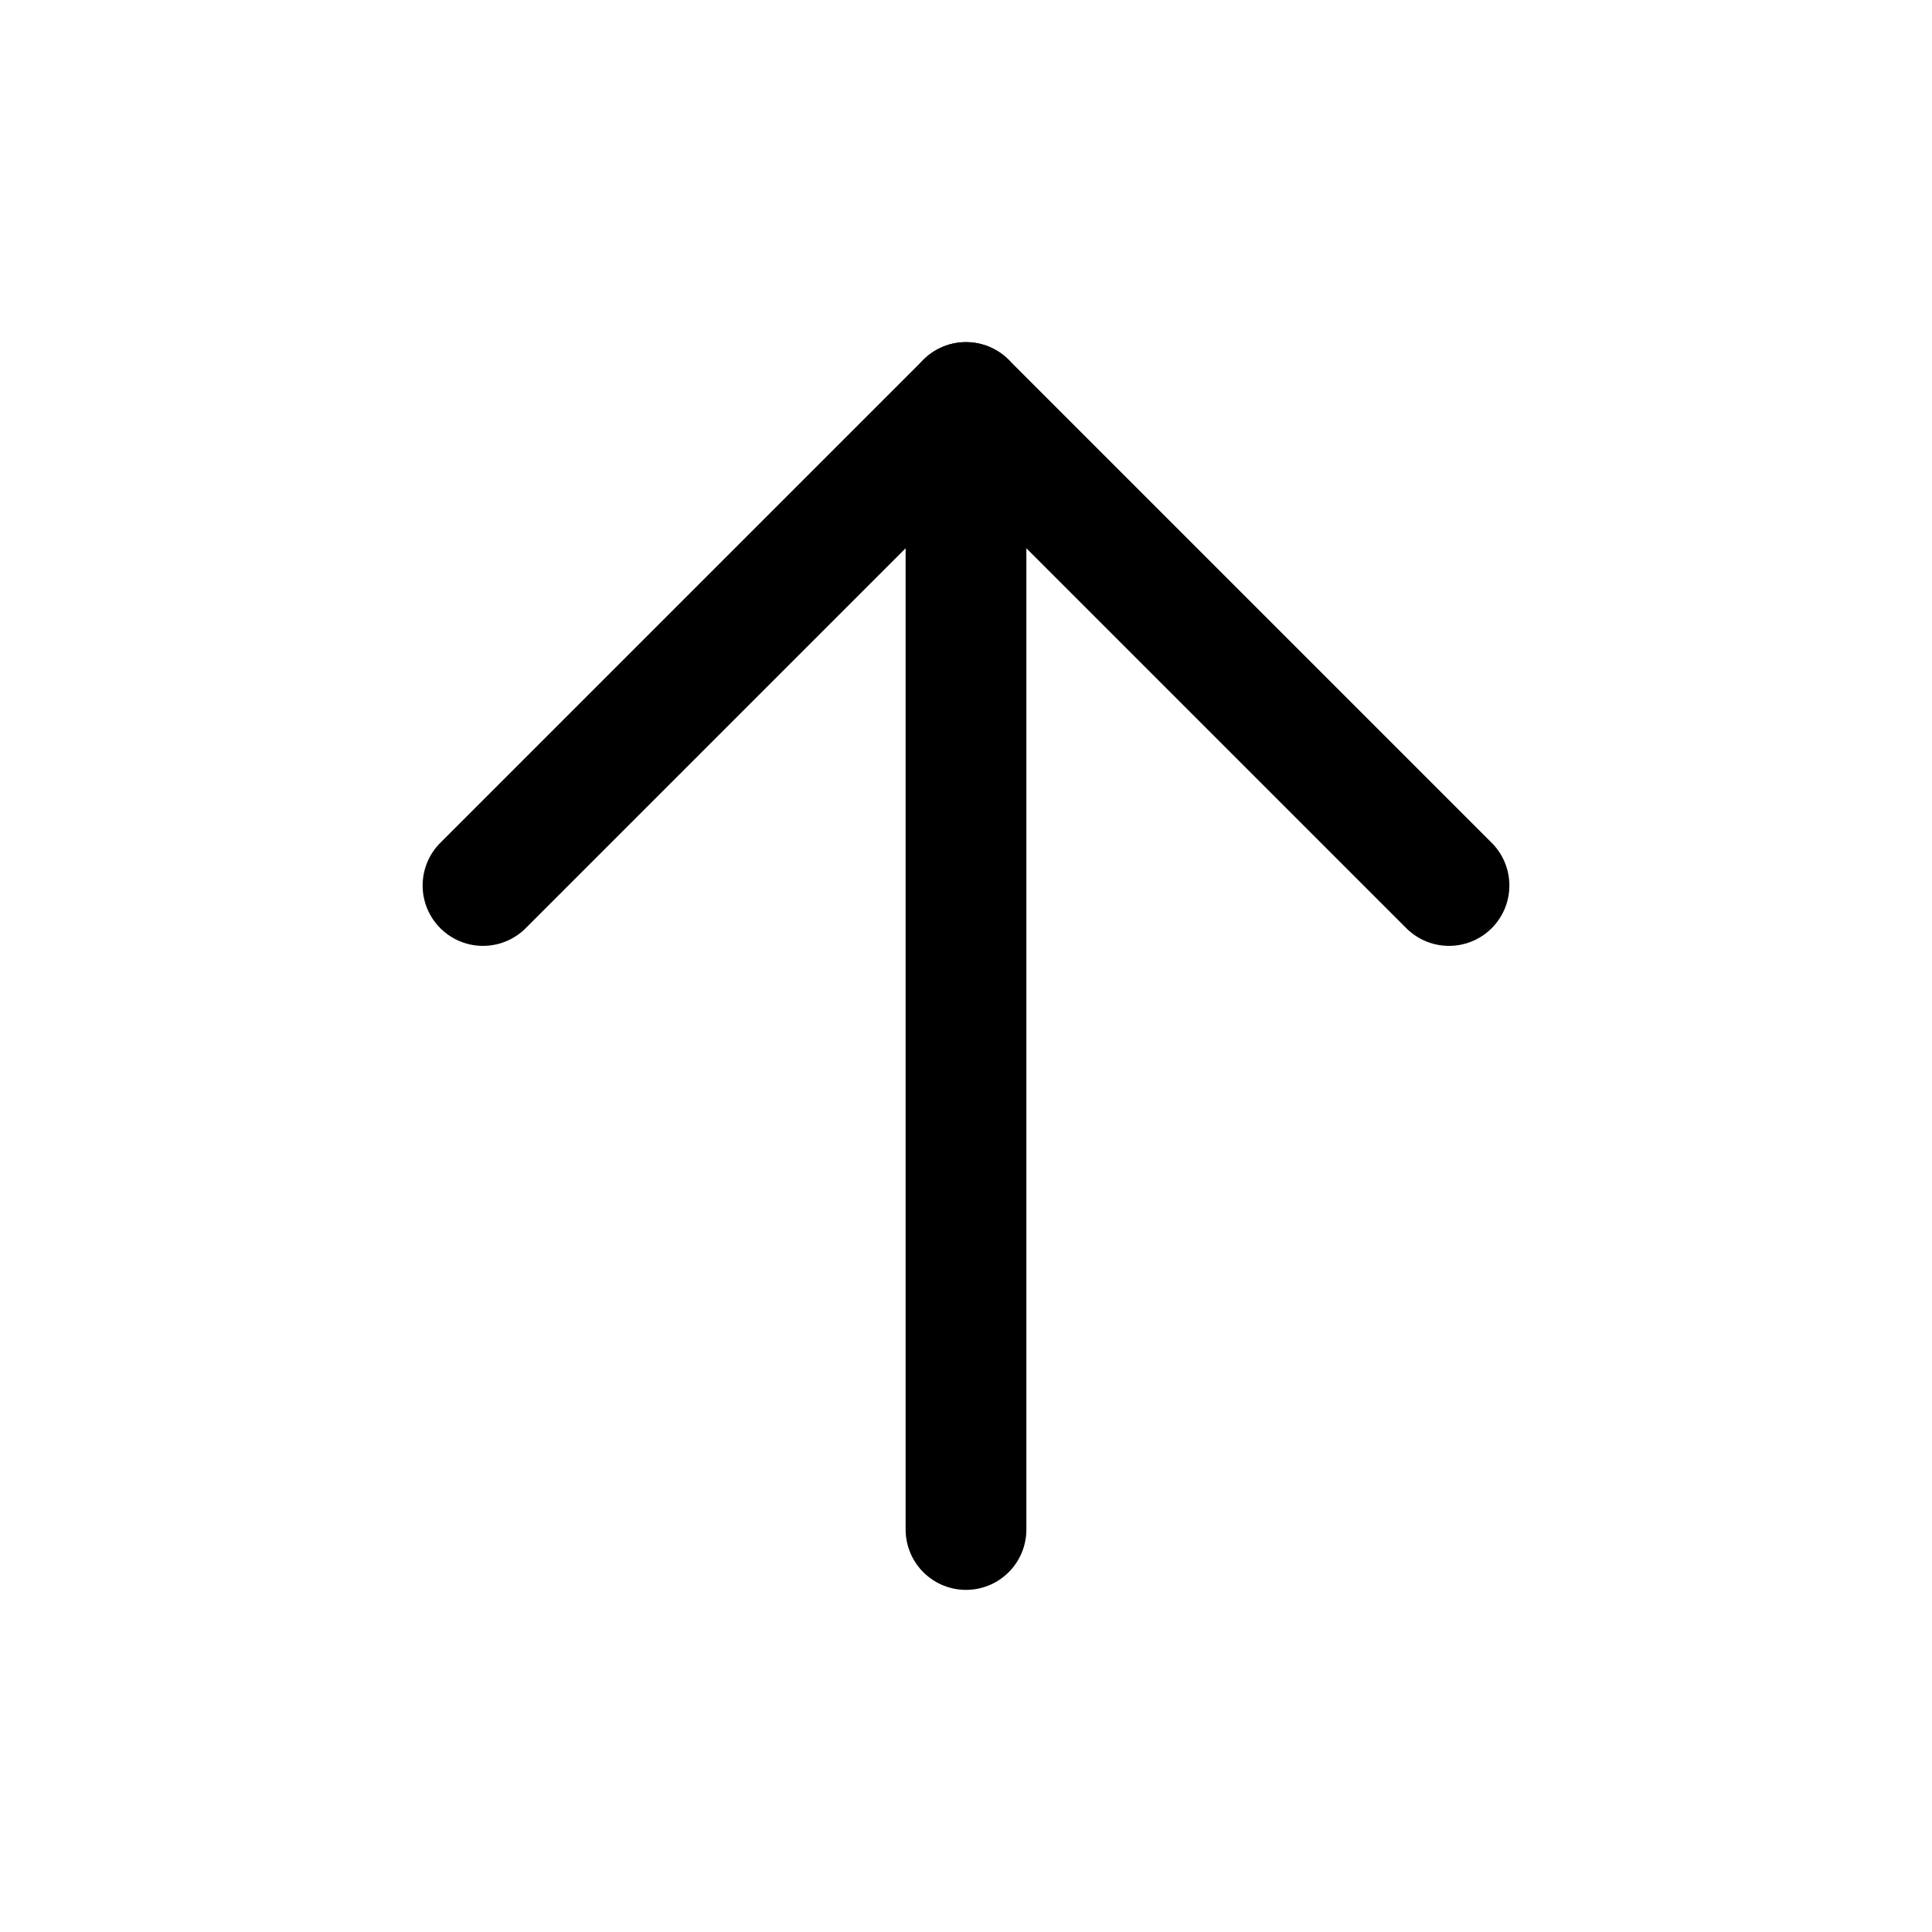
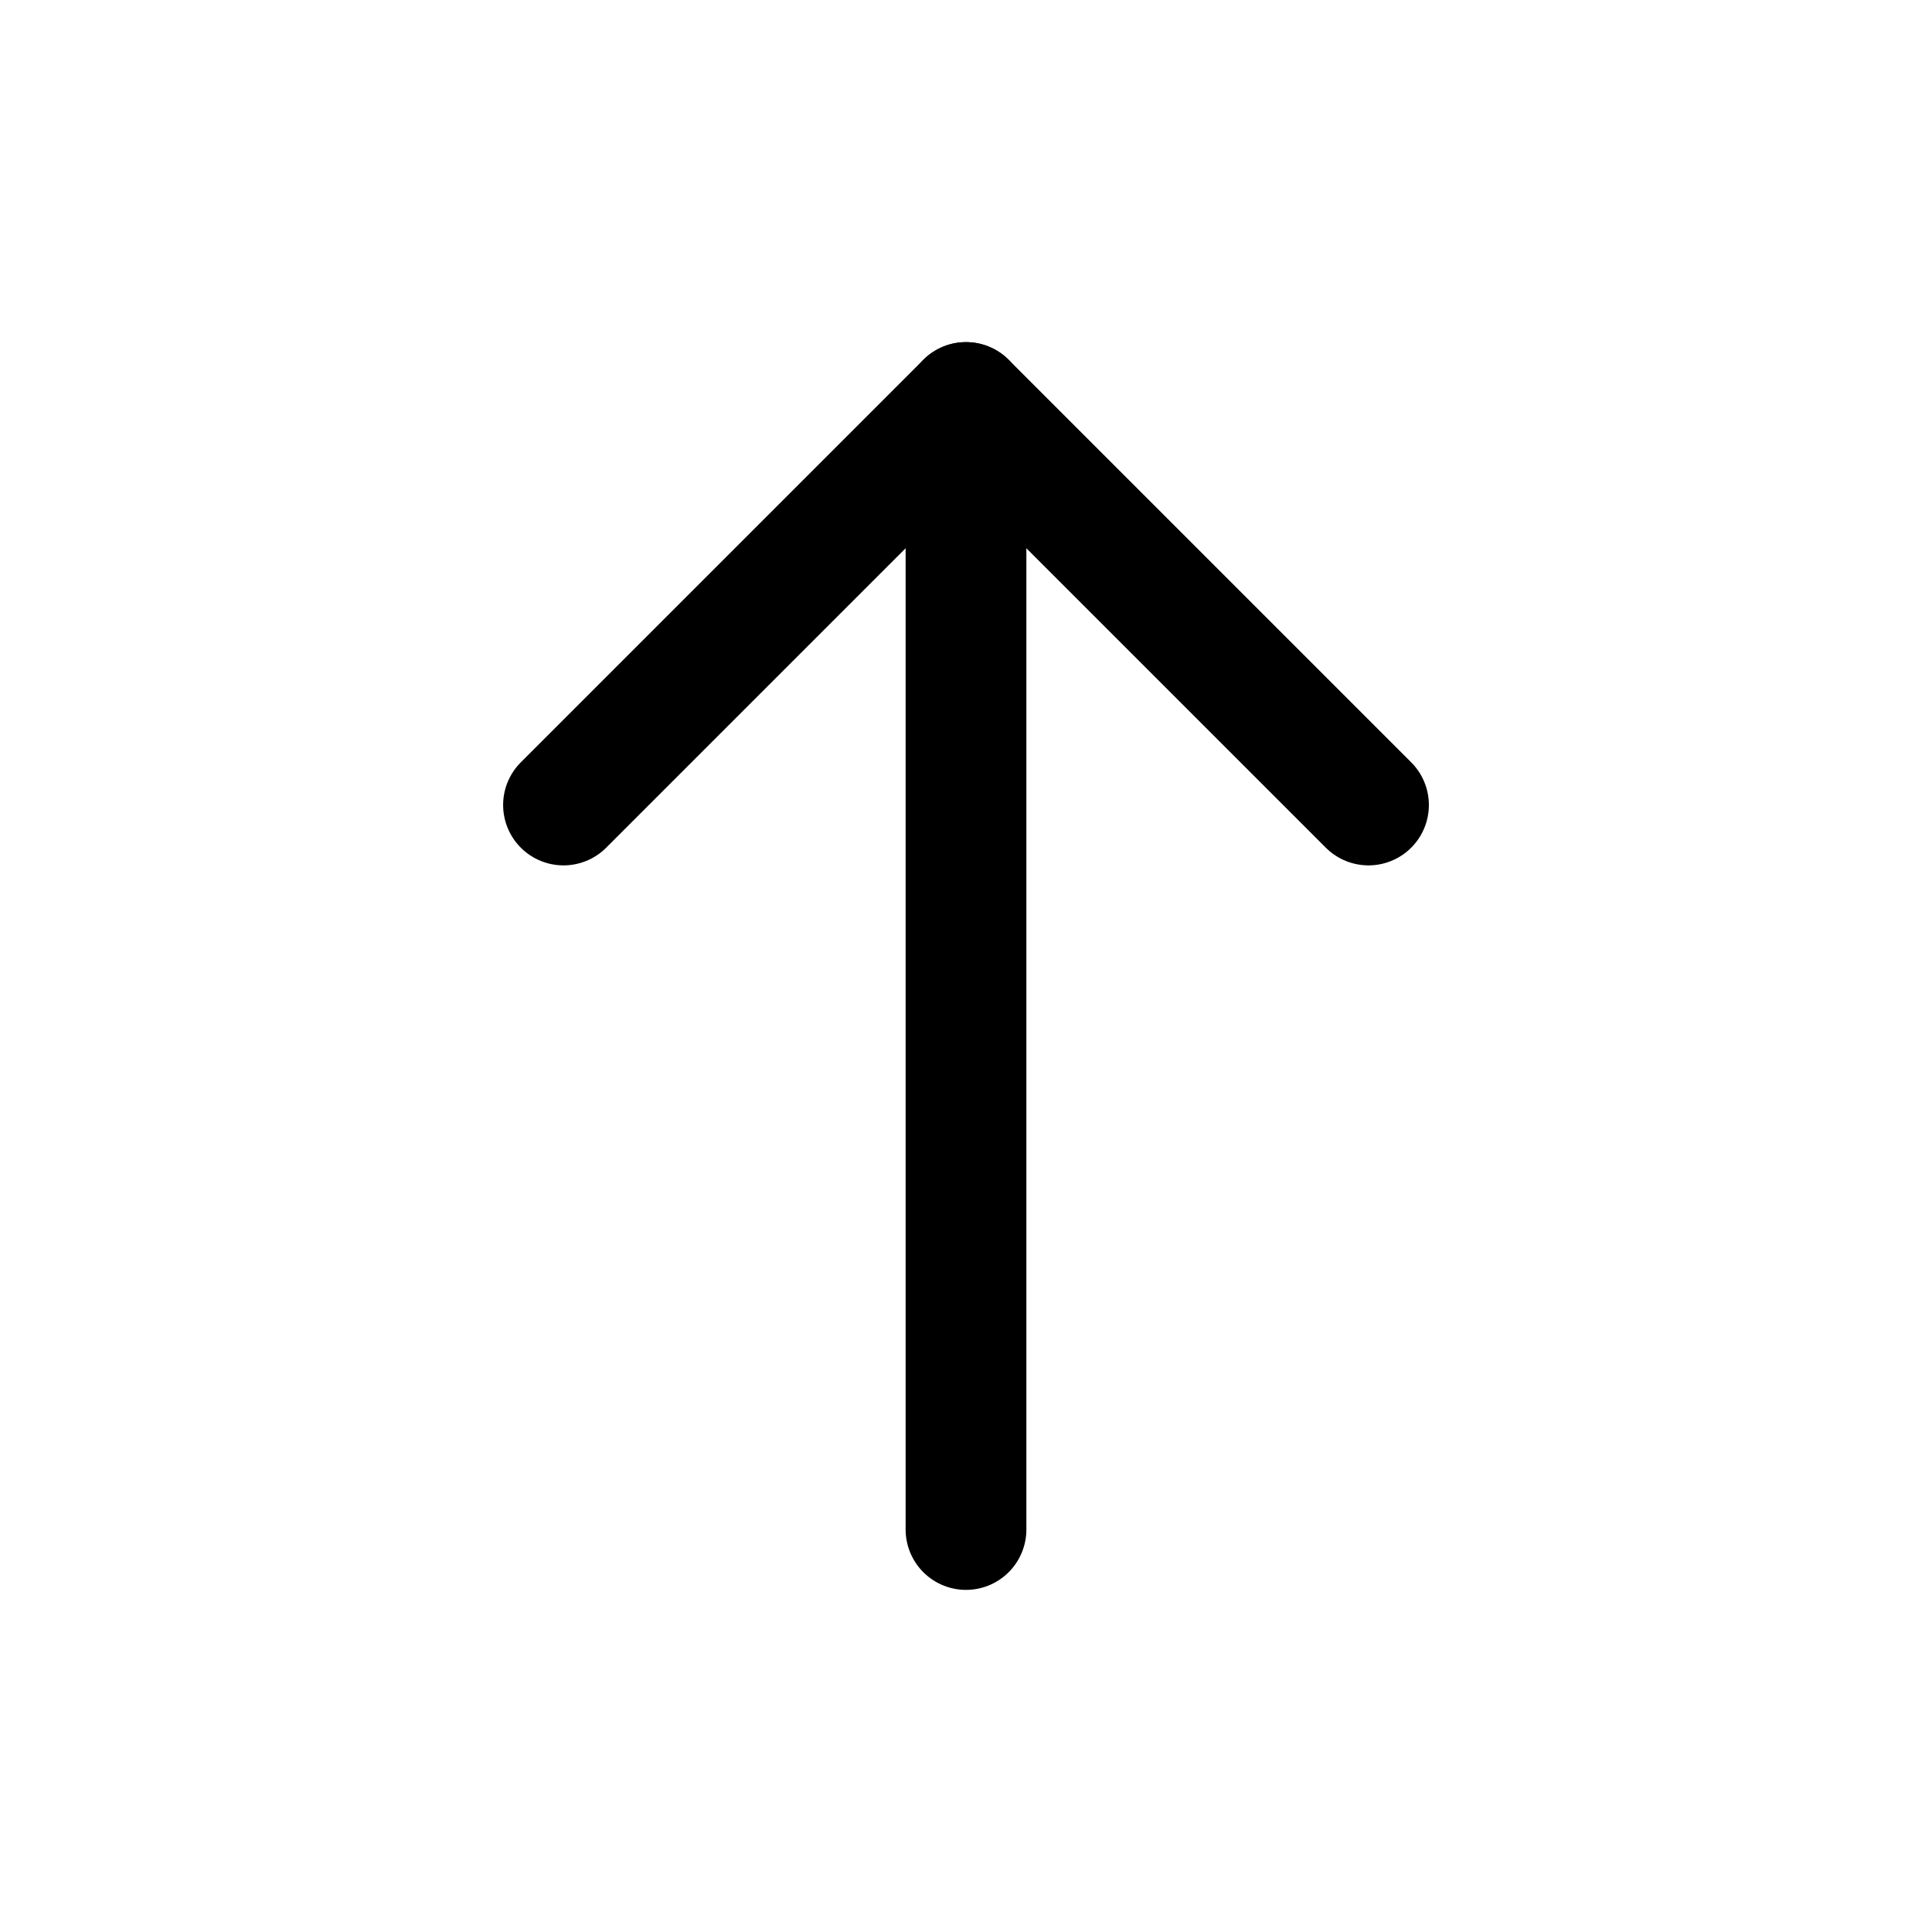
<svg xmlns="http://www.w3.org/2000/svg" viewBox="0 0 24 24" width="24" height="24" fill="none" stroke="currentColor" stroke-width="1.5" stroke-linecap="round" stroke-linejoin="round">
  <path d="M12 19V5" />
-   <path d="M6 11L12 5L18 11" />
+   <path d="M7 10L12 5L17 10" />
</svg>
